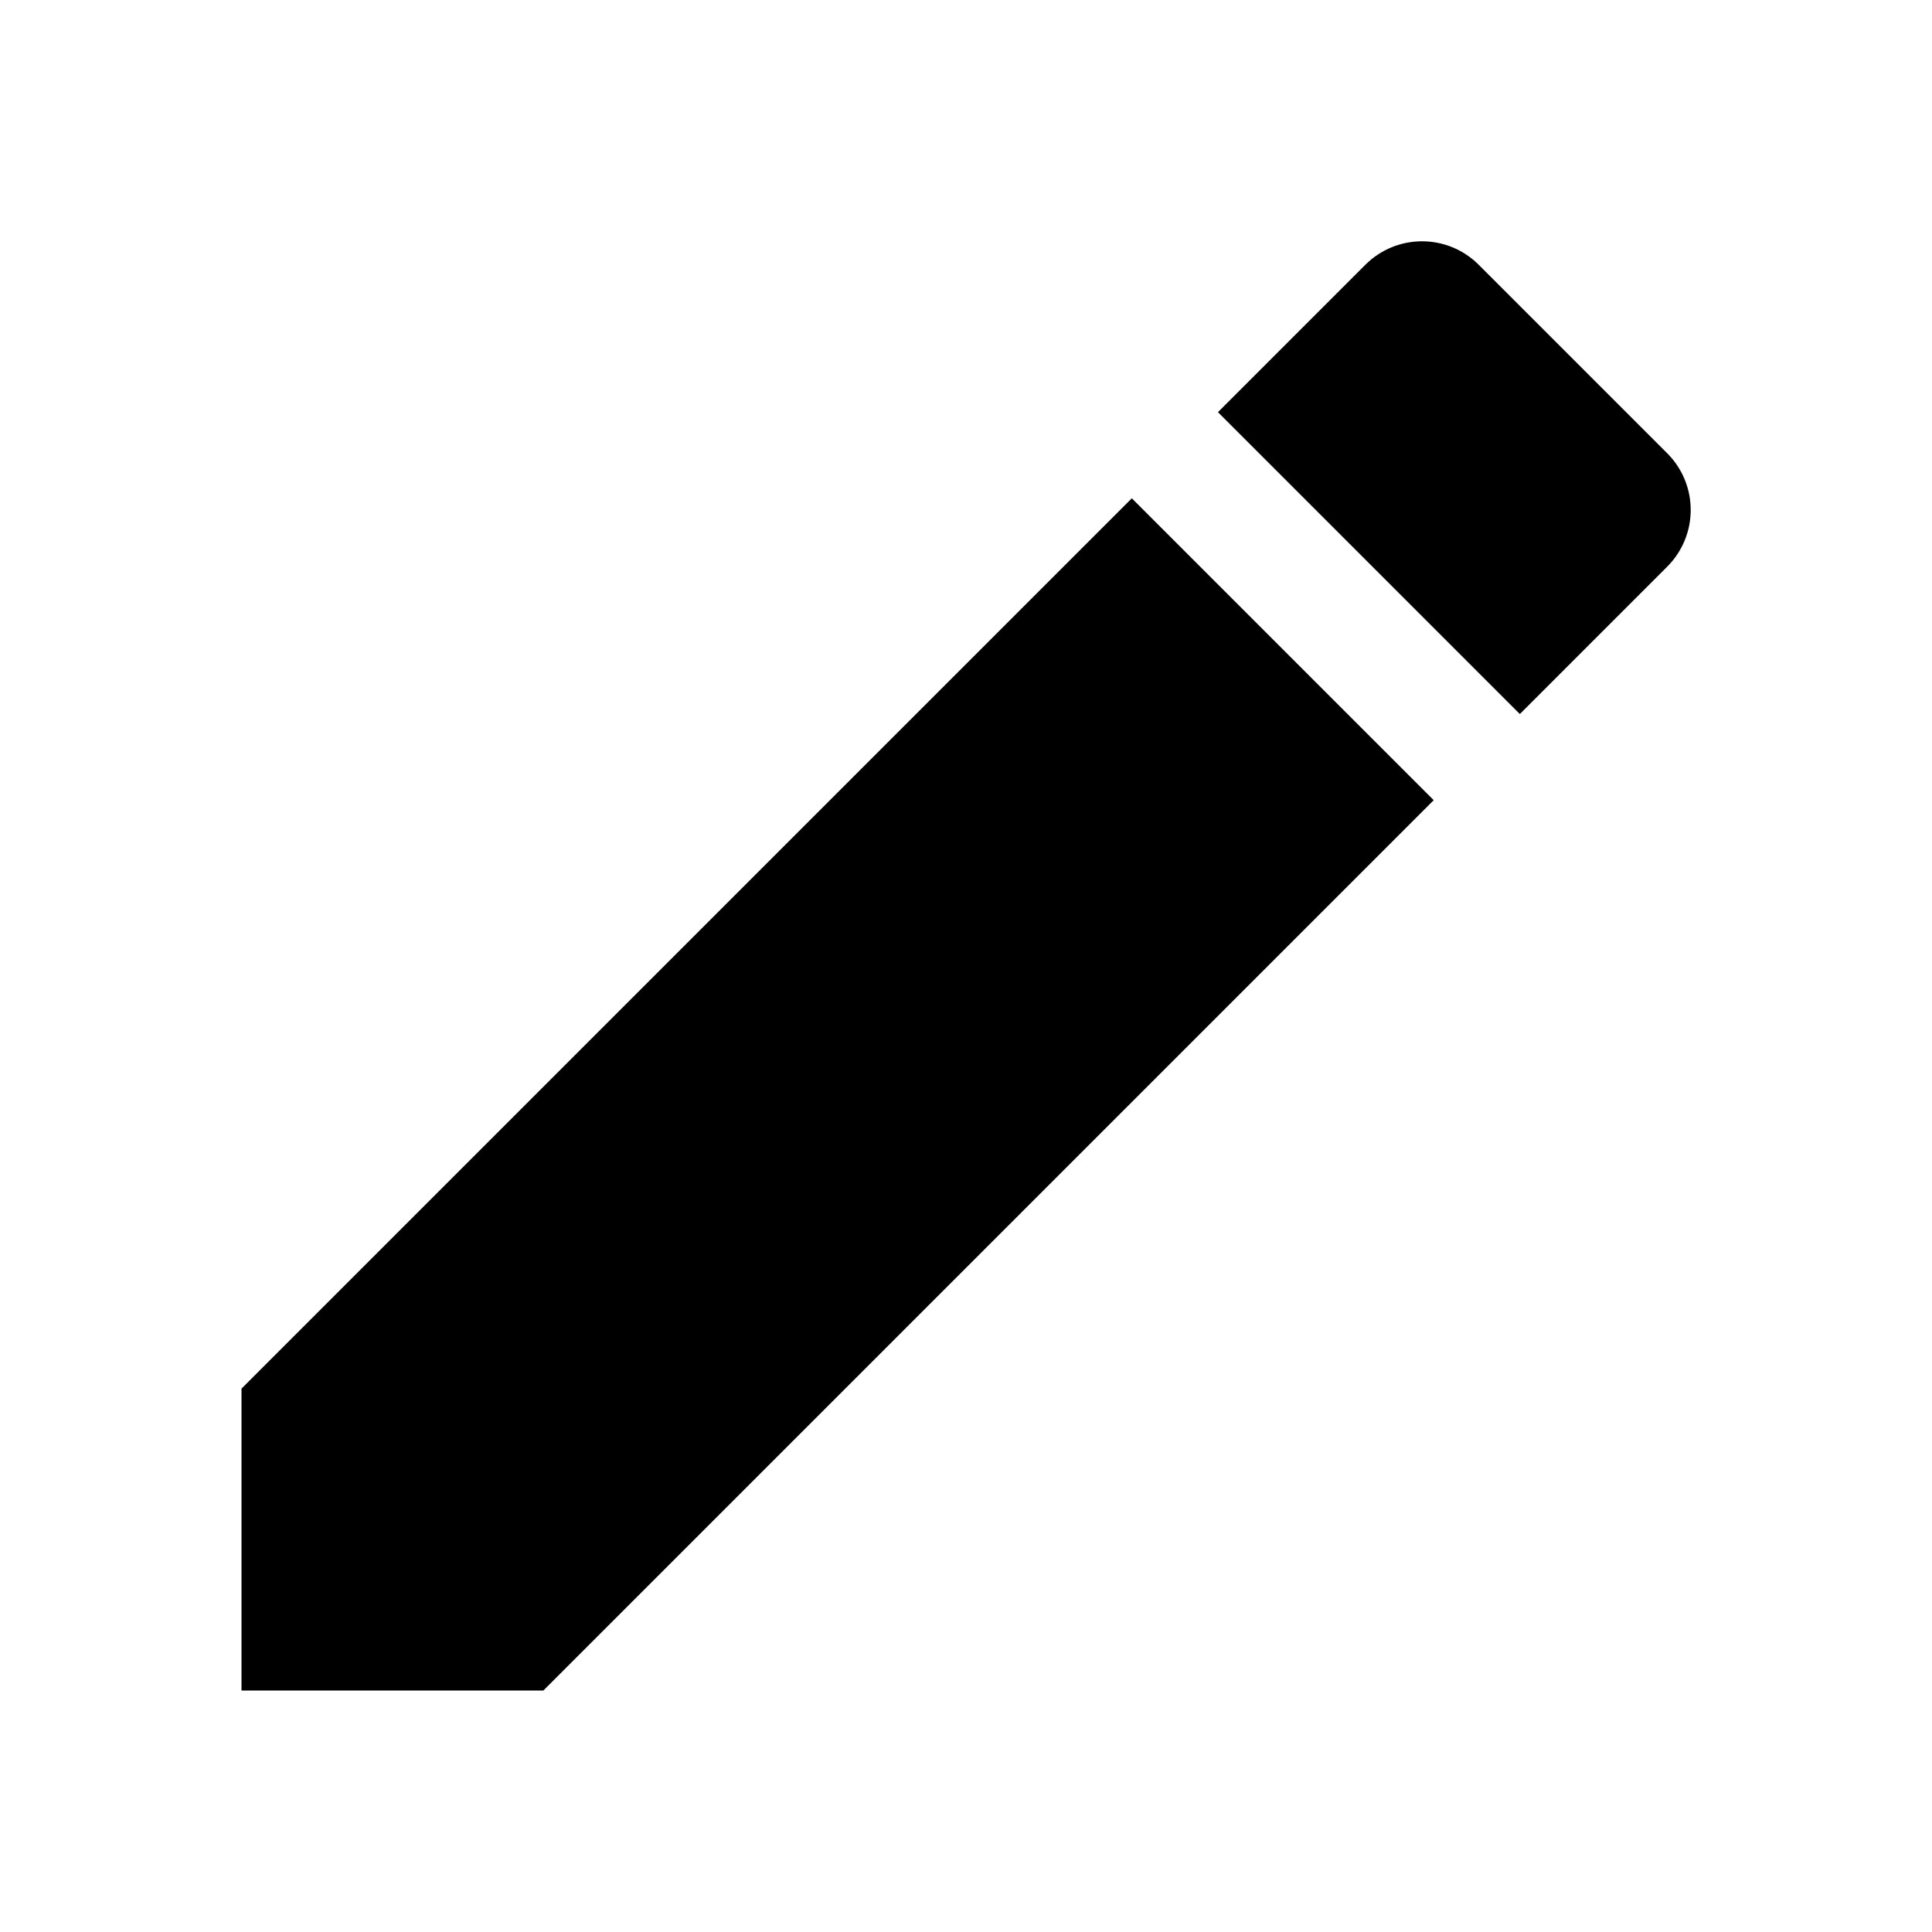
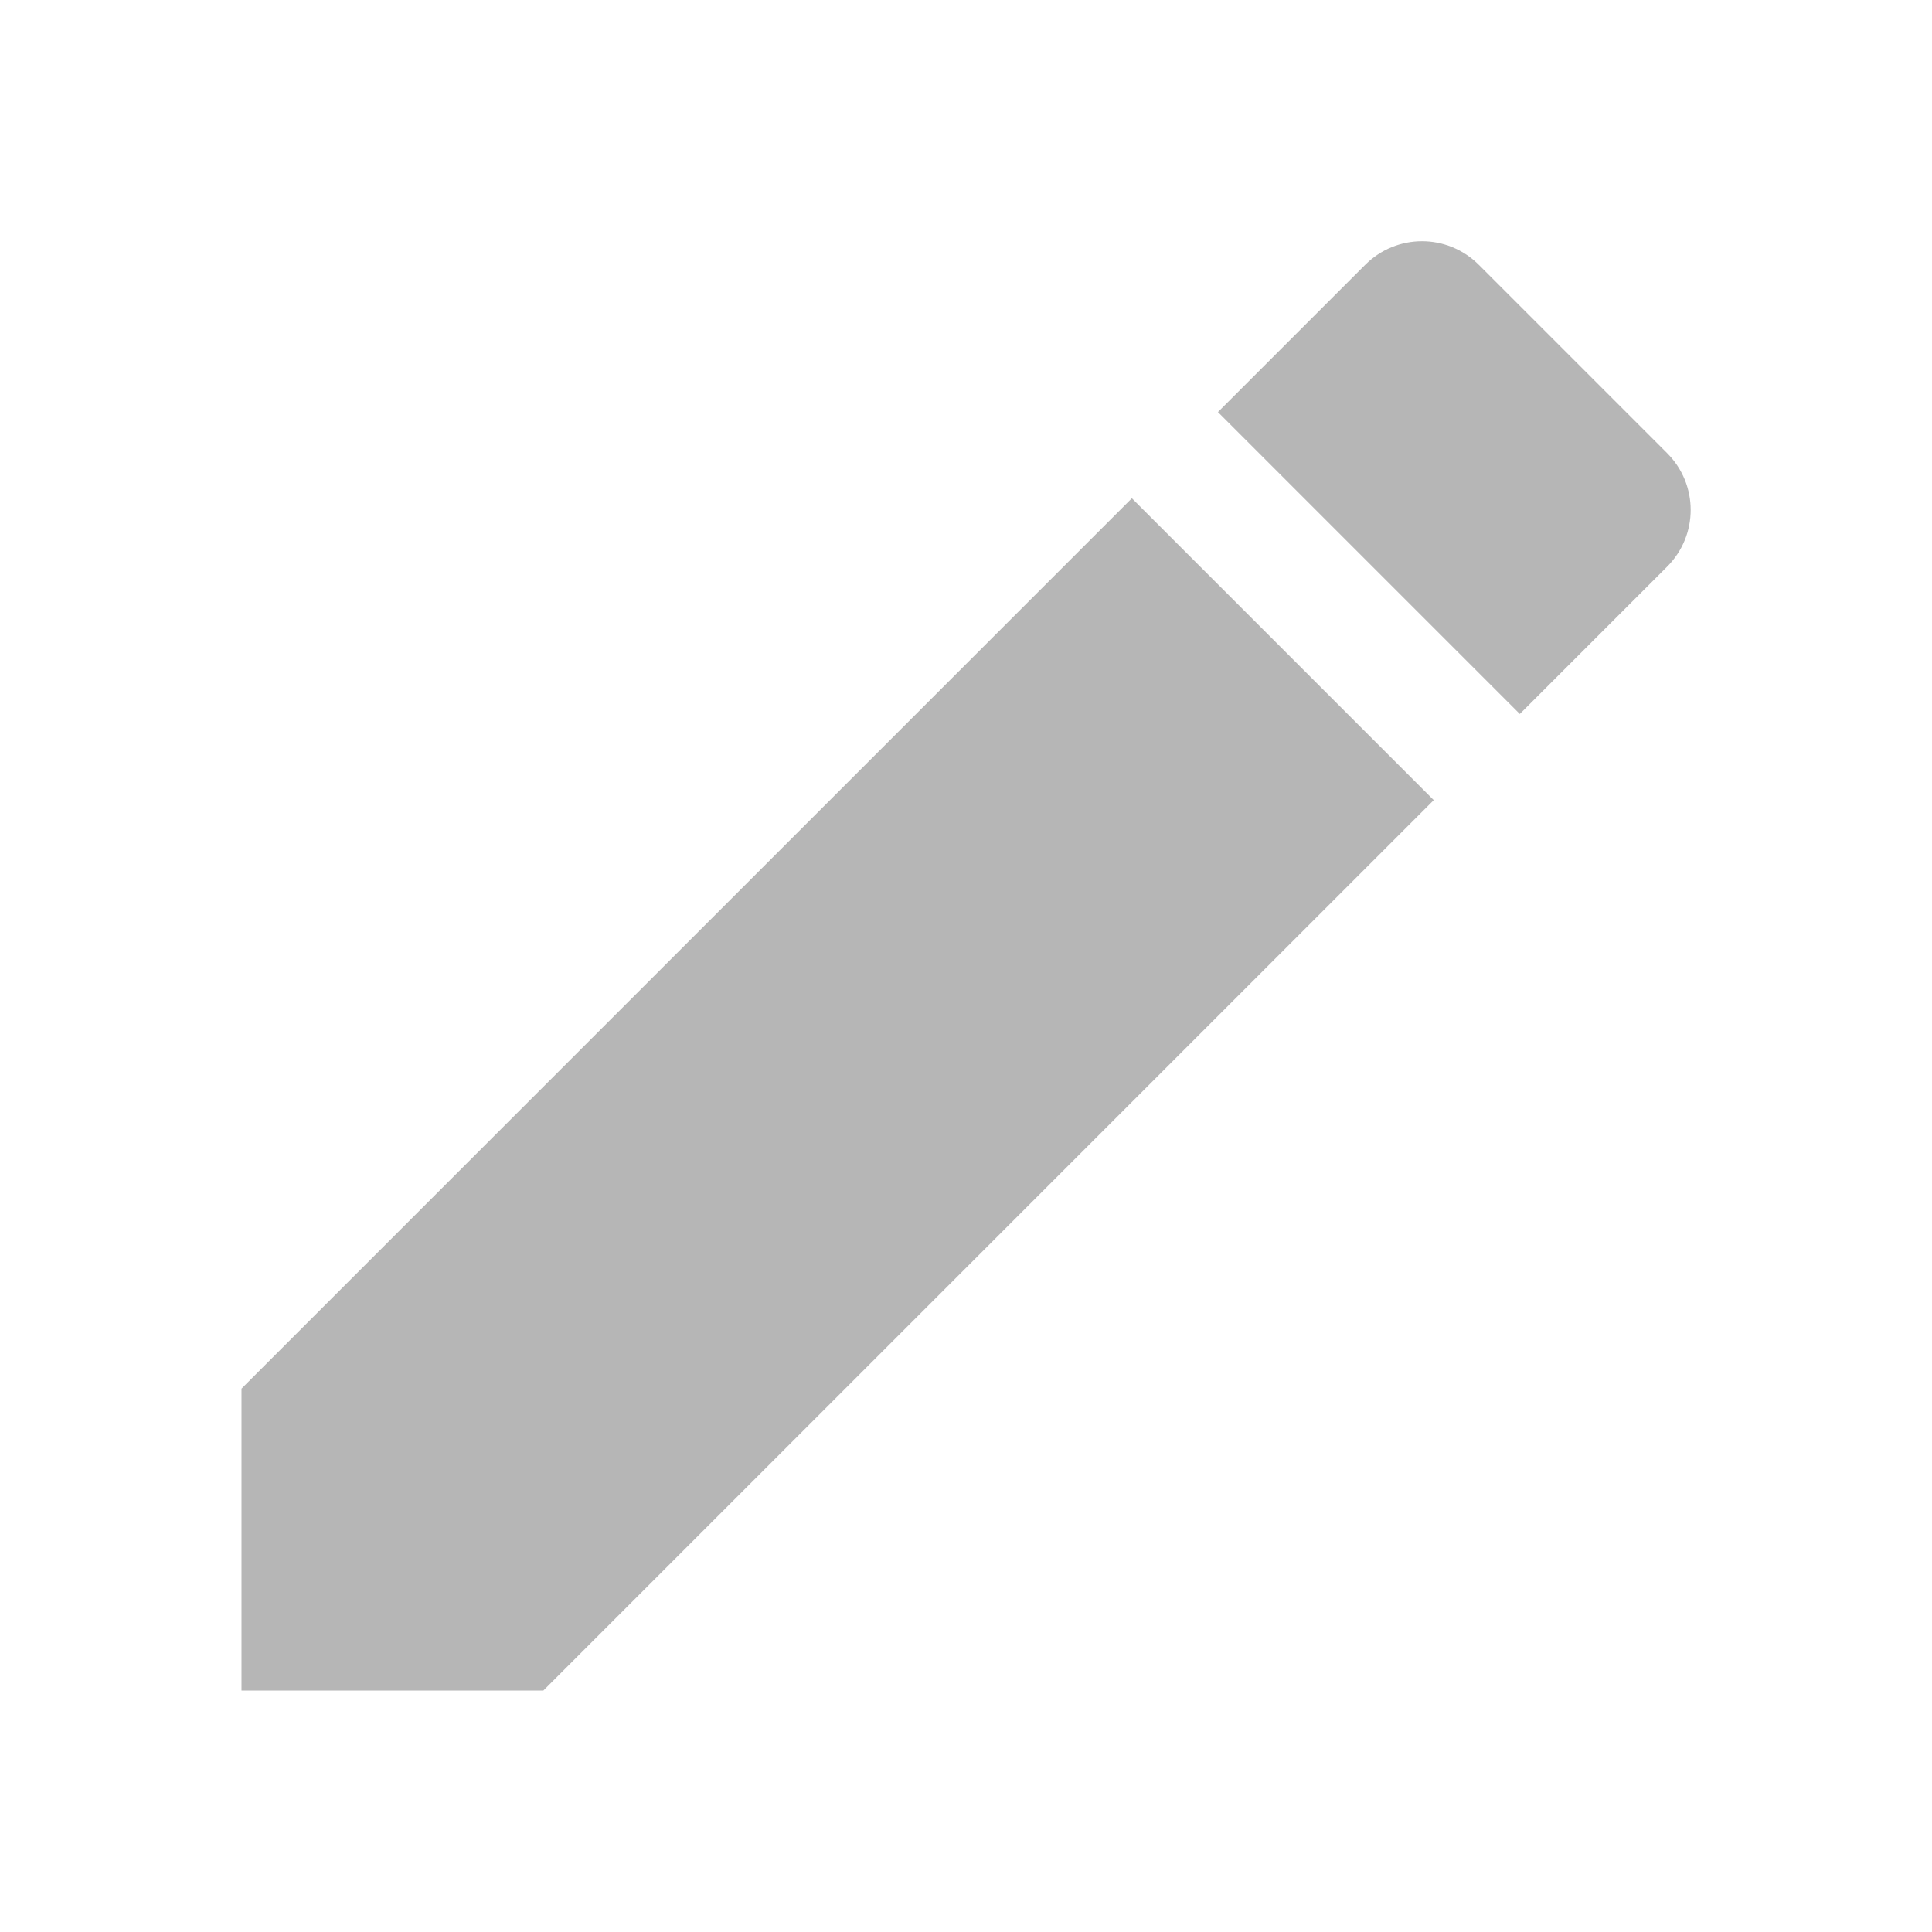
- <svg xmlns="http://www.w3.org/2000/svg" height="24" viewBox="0 0 24 24" width="24">
-   <path d="M3 17.25V21h3.75L17.81 9.94l-3.75-3.75L3 17.25zM20.71 7.04c.39-.39.39-1.02 0-1.41l-2.34-2.34c-.39-.39-1.02-.39-1.41 0l-1.83 1.83 3.75 3.75 1.83-1.83z" />
-   <path d="M0 0h24v24H0z" fill="none" />
+ <svg xmlns="http://www.w3.org/2000/svg" width="20" height="20" viewBox="0 0 20 20" fill="none">
+   <path d="M2.5 14.375V17.5H5.625L14.842 8.283L11.717 5.158L2.5 14.375ZM17.258 5.866C17.583 5.541 17.583 5.016 17.258 4.691L15.308 2.741C14.983 2.416 14.458 2.416 14.133 2.741L12.608 4.266L15.733 7.391L17.258 5.866V5.866Z" fill="#B6B6B6" />
</svg>
